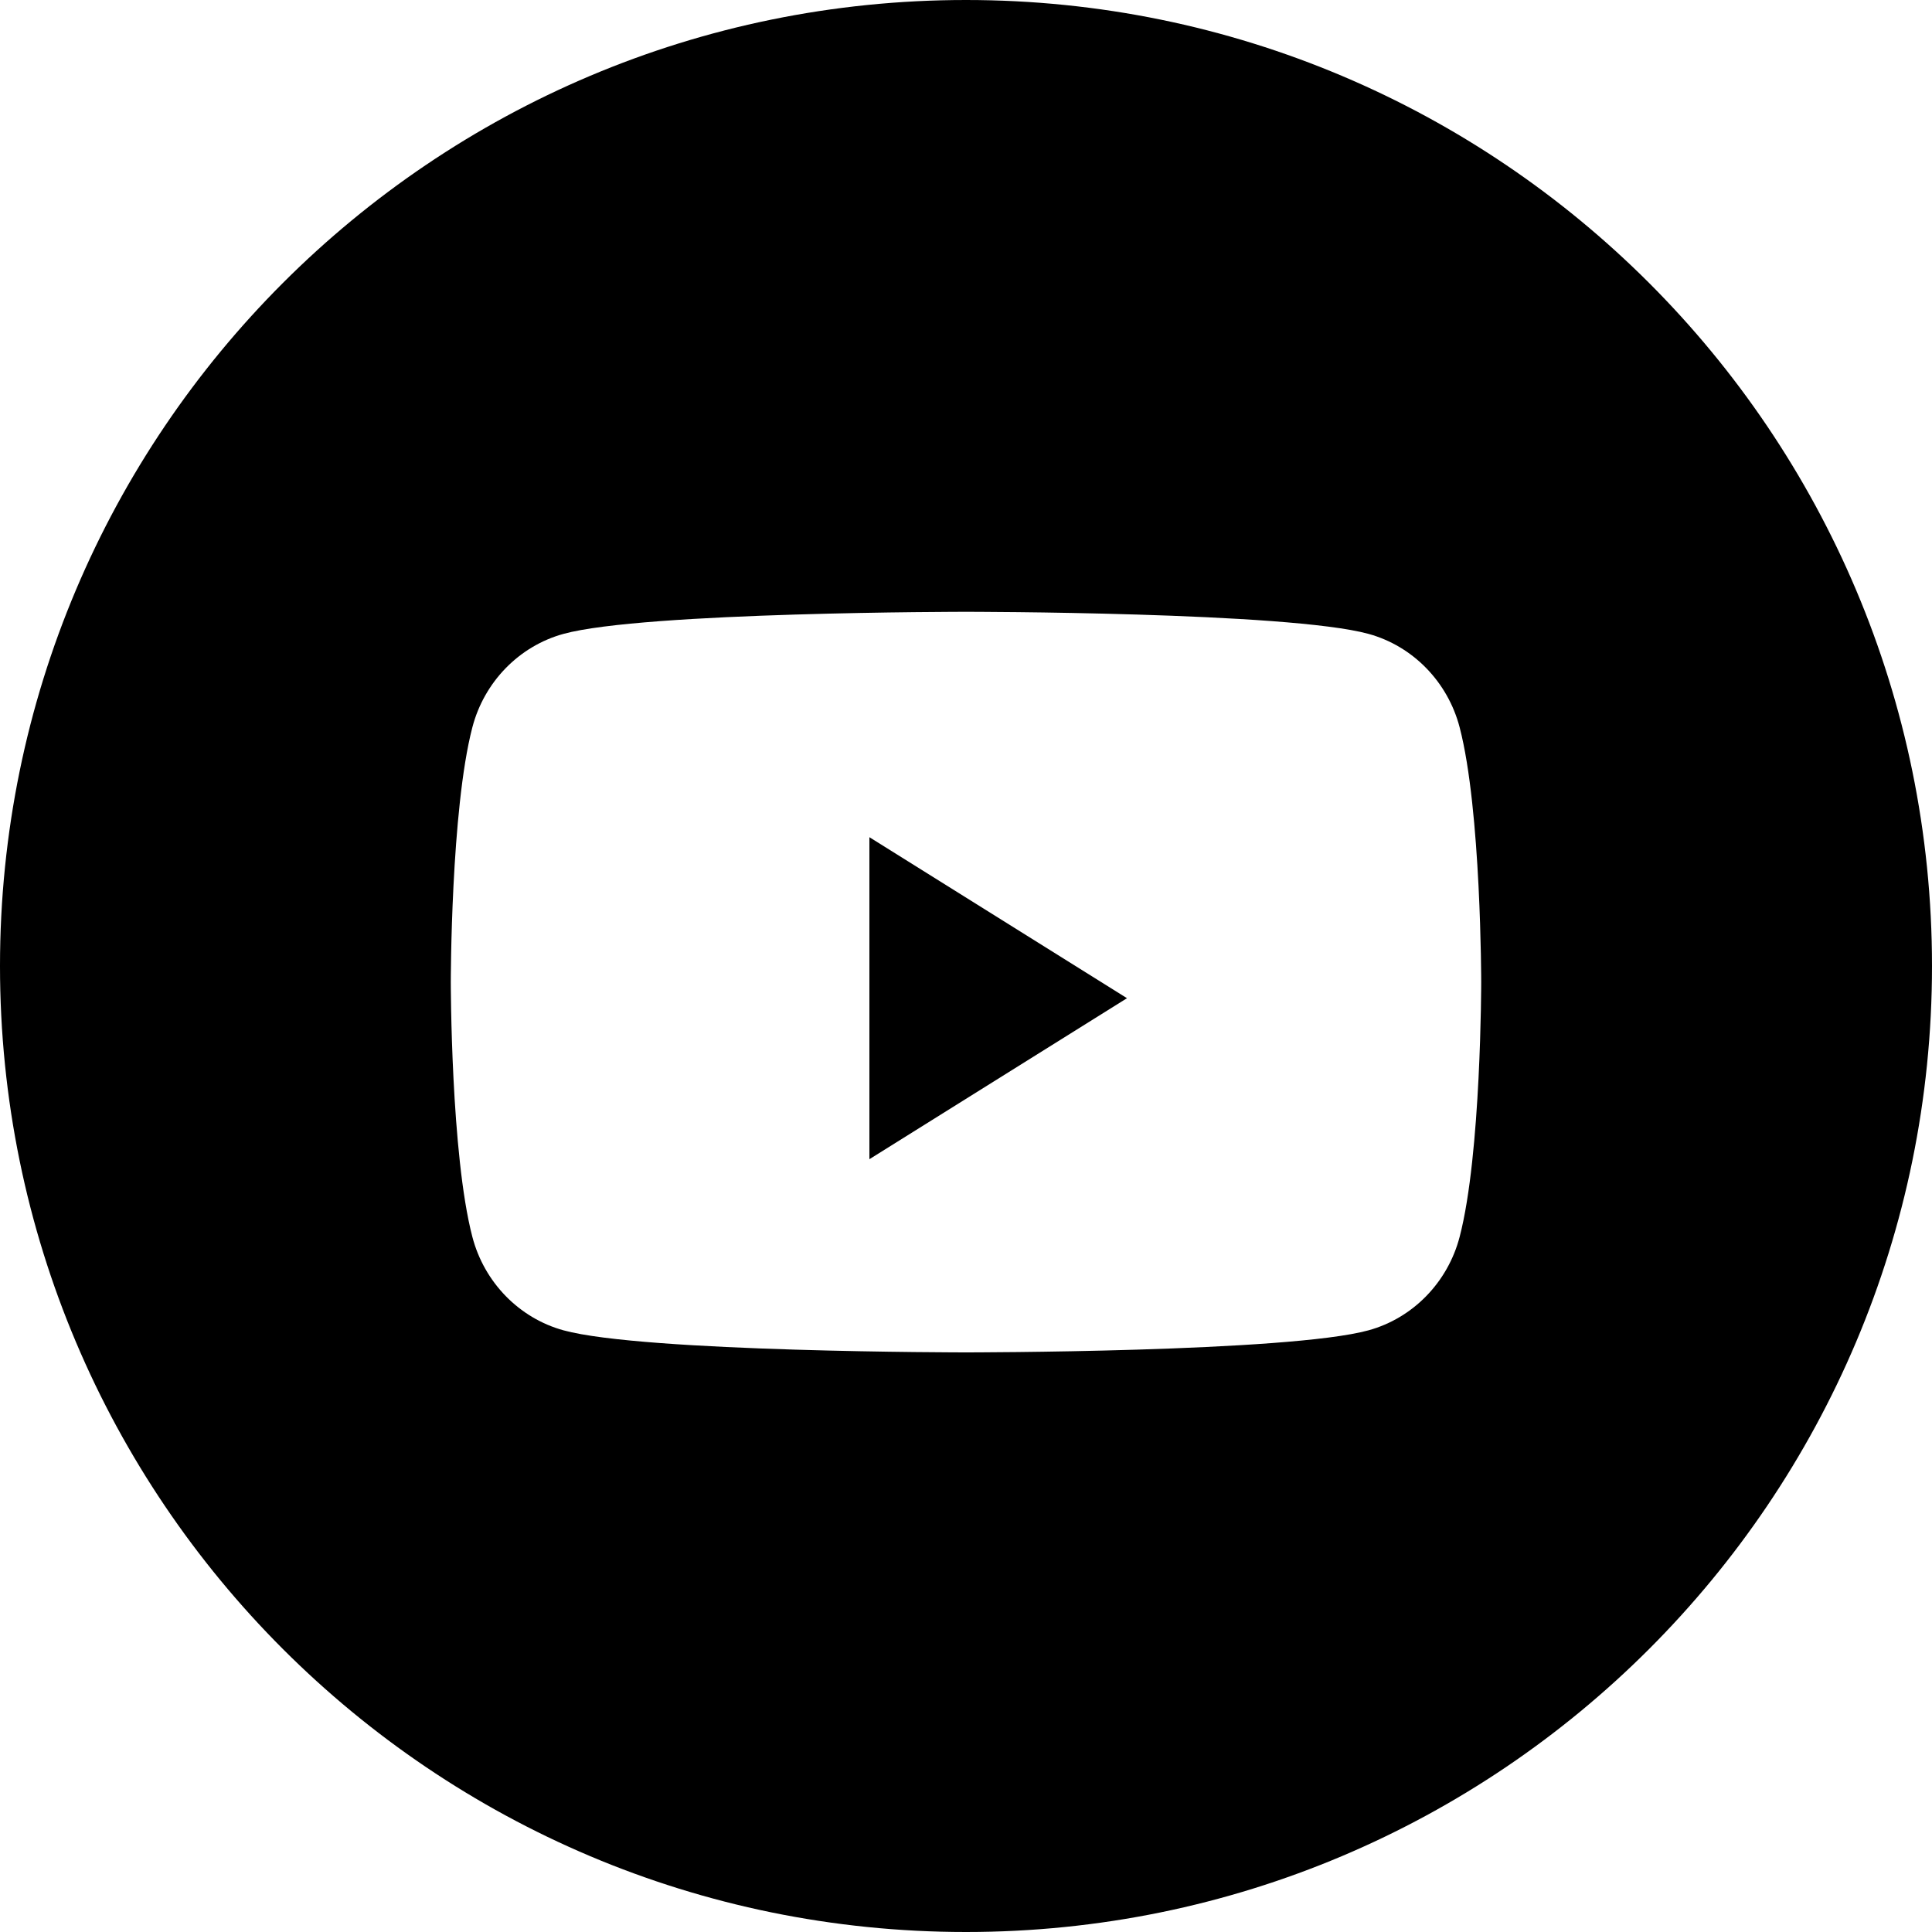
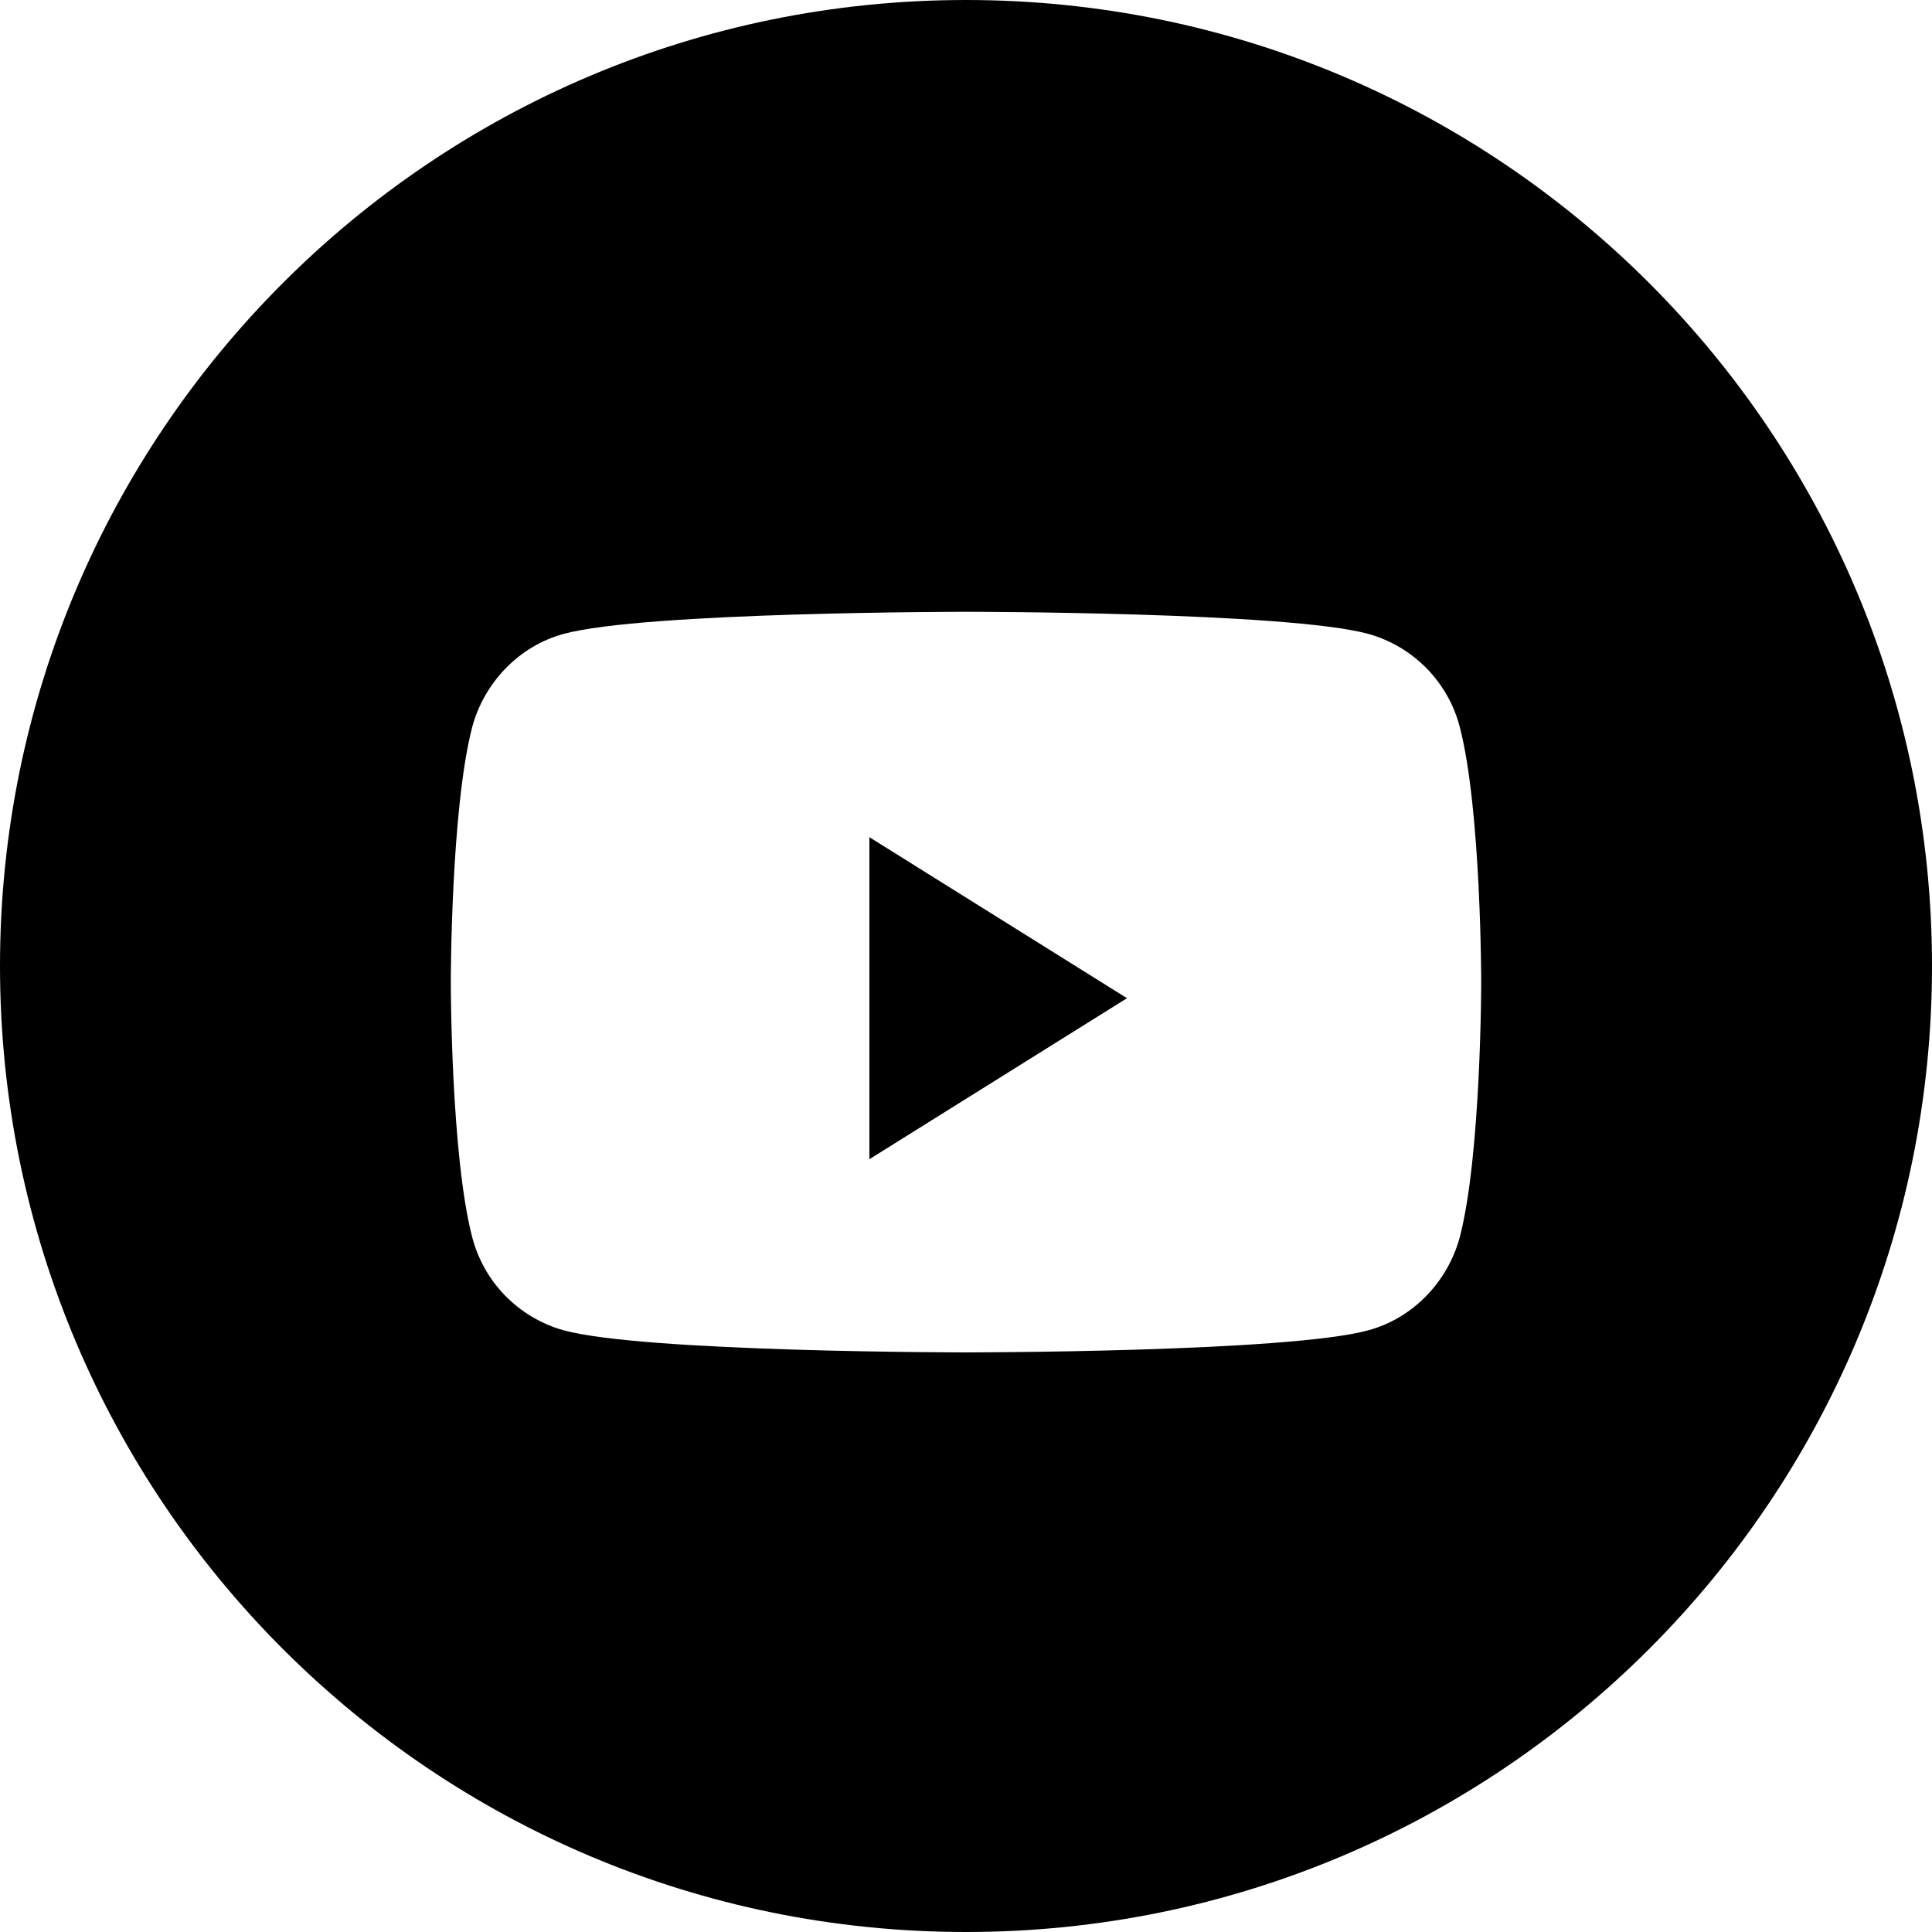
<svg xmlns="http://www.w3.org/2000/svg" width="48" height="48" viewBox="0 0 48 48" fill="none">
-   <path fill-rule="evenodd" clip-rule="evenodd" d="M0 24C0 10.745 10.745 0 24 0C37.255 0 48 10.745 48 24C48 37.255 37.255 48 24 48C10.745 48 0 37.255 0 24ZM36.265 18.073C35.971 16.942 35.103 16.052 34.002 15.749C32.005 15.2 24 15.2 24 15.2C24 15.2 15.995 15.2 13.998 15.749C12.897 16.052 12.029 16.942 11.735 18.073C11.2 20.123 11.2 24.4 11.2 24.4C11.2 24.4 11.2 28.677 11.735 30.727C12.029 31.858 12.897 32.748 13.998 33.051C15.995 33.6 24 33.6 24 33.6C24 33.6 32.005 33.6 34.002 33.051C35.103 32.748 35.971 31.858 36.265 30.727C36.8 28.677 36.8 24.4 36.8 24.4C36.8 24.4 36.8 20.123 36.265 18.073Z" fill="black" />
-   <path fill-rule="evenodd" clip-rule="evenodd" d="M21.6 28.8V20.8L28 24.8L21.6 28.8Z" fill="black" />
+   <path fill-rule="evenodd" clip-rule="evenodd" d="M0 24a24 24 0 1 1 48 0 24 24 0 0 1-48 0Zm36.27-5.93A3.25 3.25 0 0 0 34 15.75c-2-.55-10-.55-10-.55s-8 0-10 .55c-1.1.3-1.97 1.2-2.27 2.32-.53 2.05-.53 6.33-.53 6.33s0 4.28.53 6.33A3.25 3.25 0 0 0 14 33.05c2 .55 10 .55 10 .55s8 0 10-.55c1.1-.3 1.97-1.2 2.27-2.32.53-2.05.53-6.33.53-6.33s0-4.28-.53-6.33Z" fill="#000" />
+   <path fill-rule="evenodd" clip-rule="evenodd" d="M21.6 28.8v-8l6.4 4-6.4 4Z" fill="#000" />
</svg>
